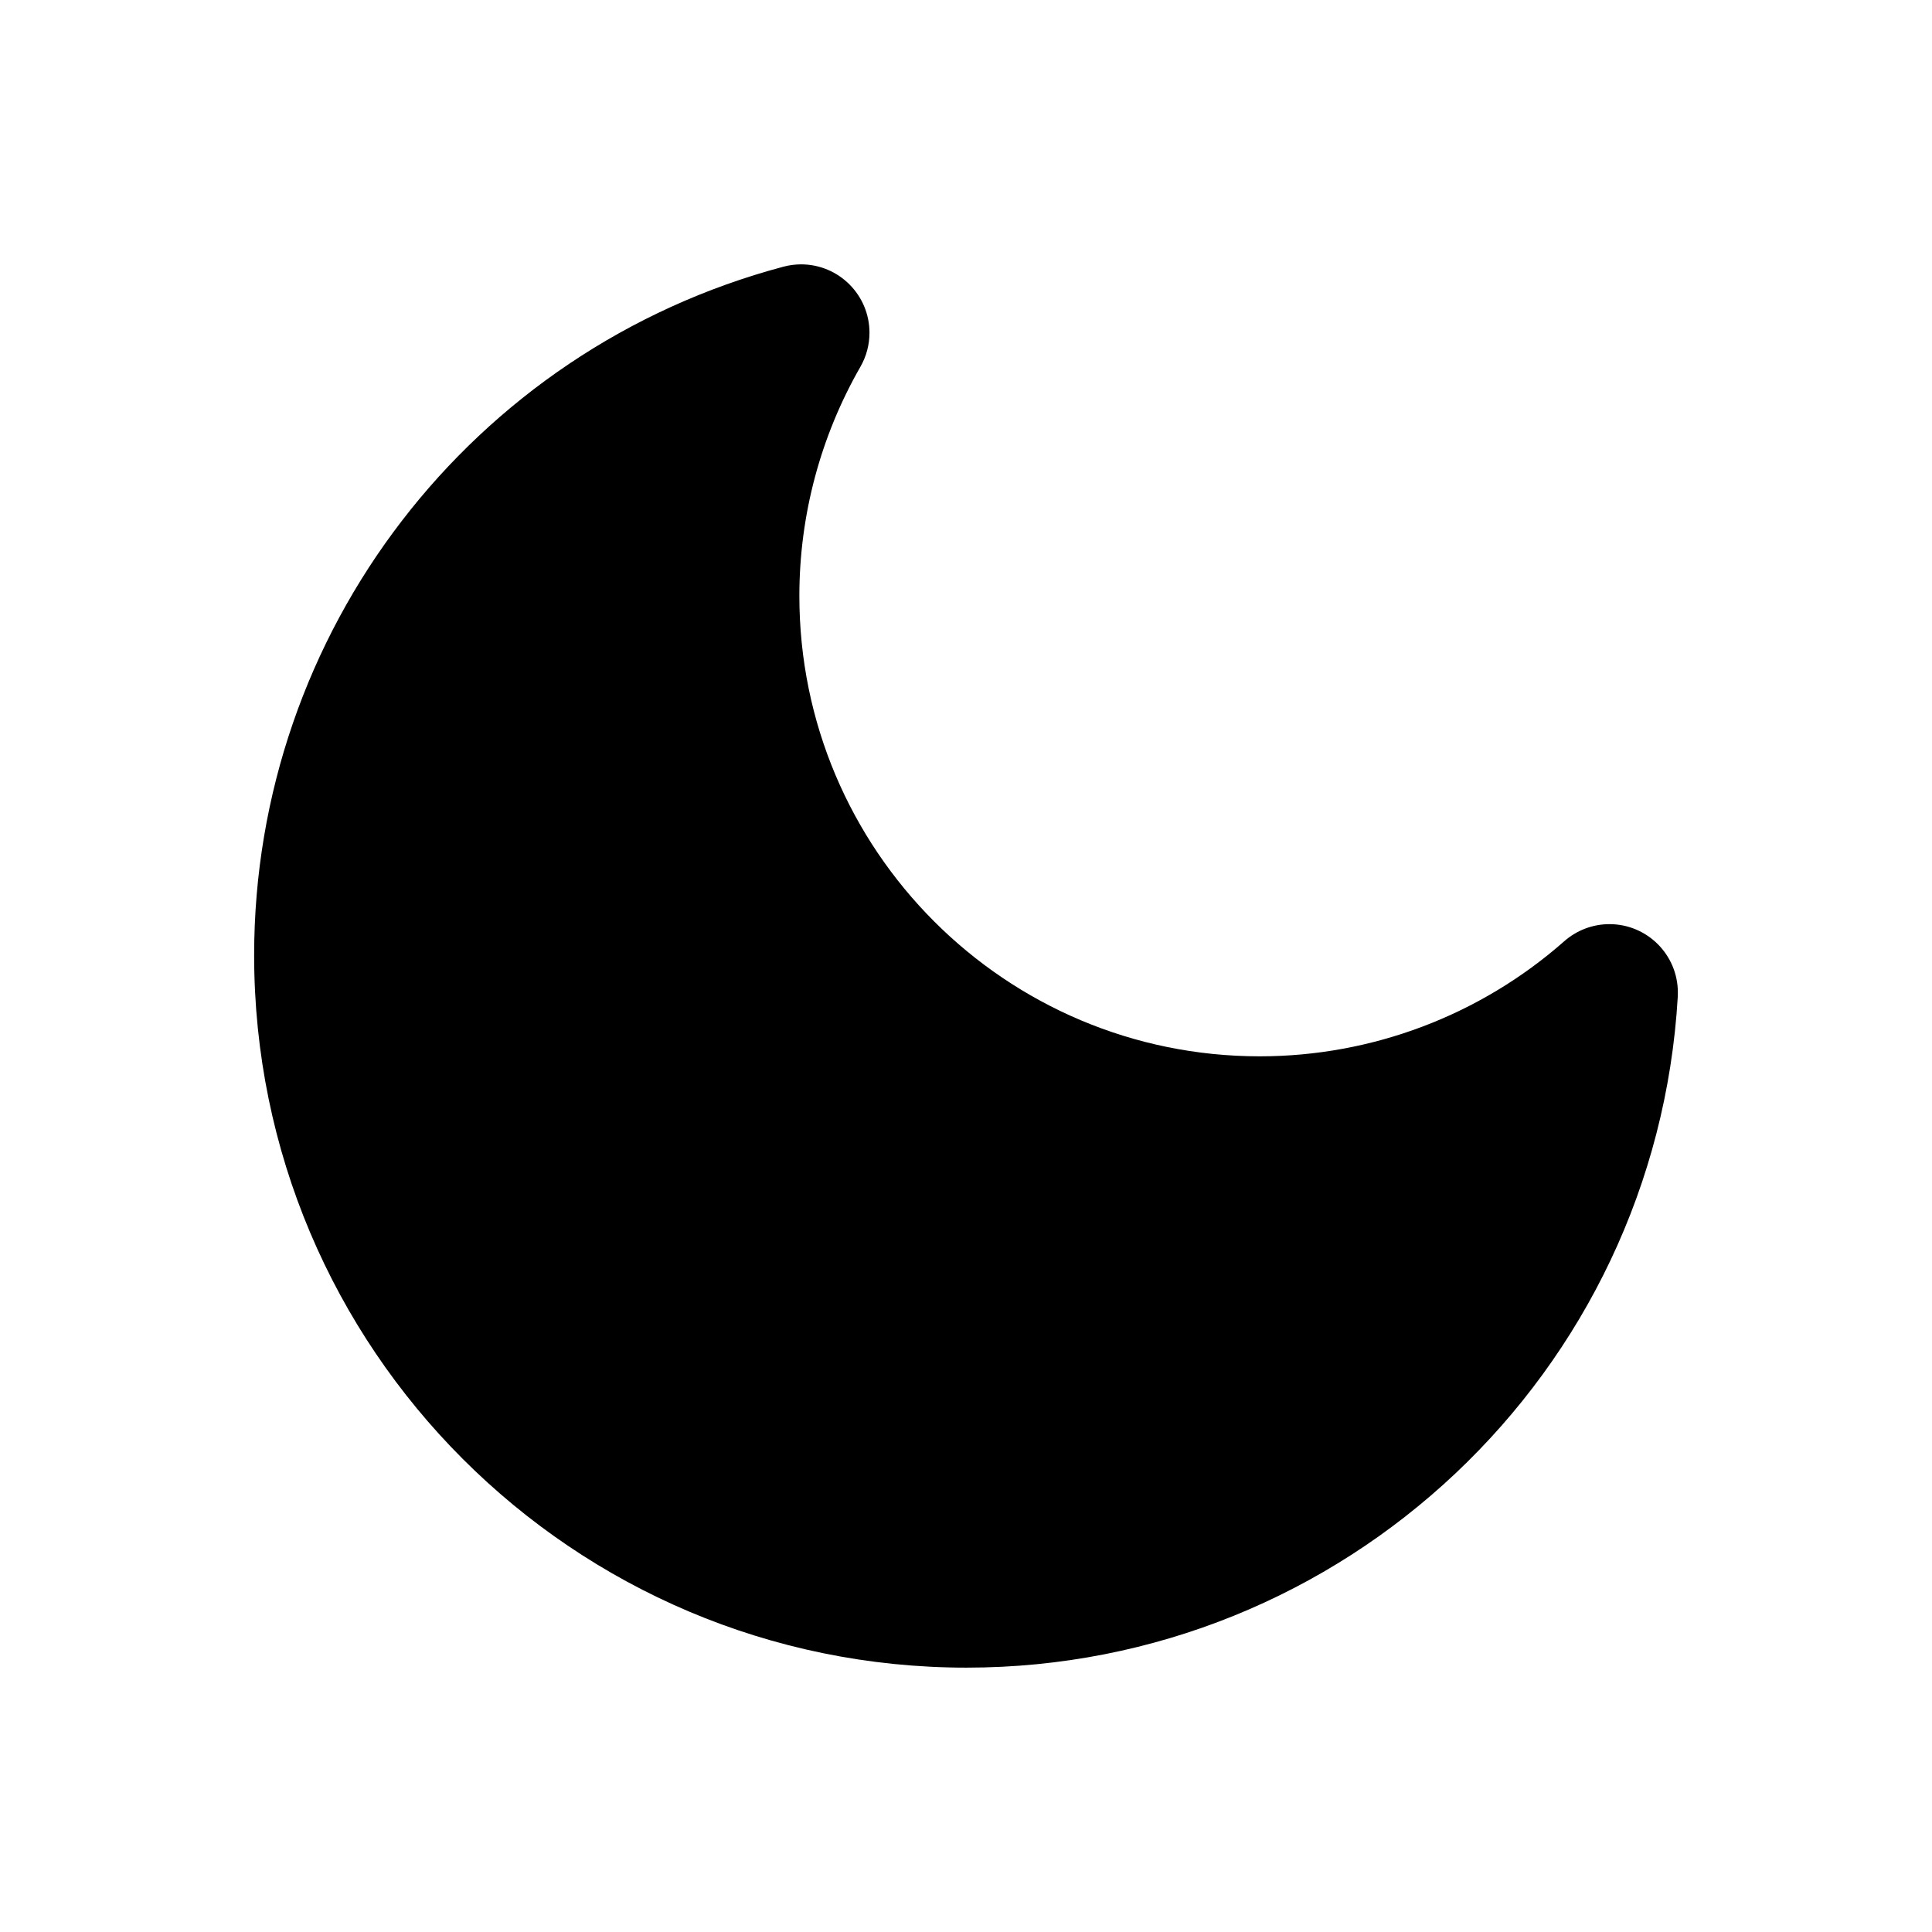
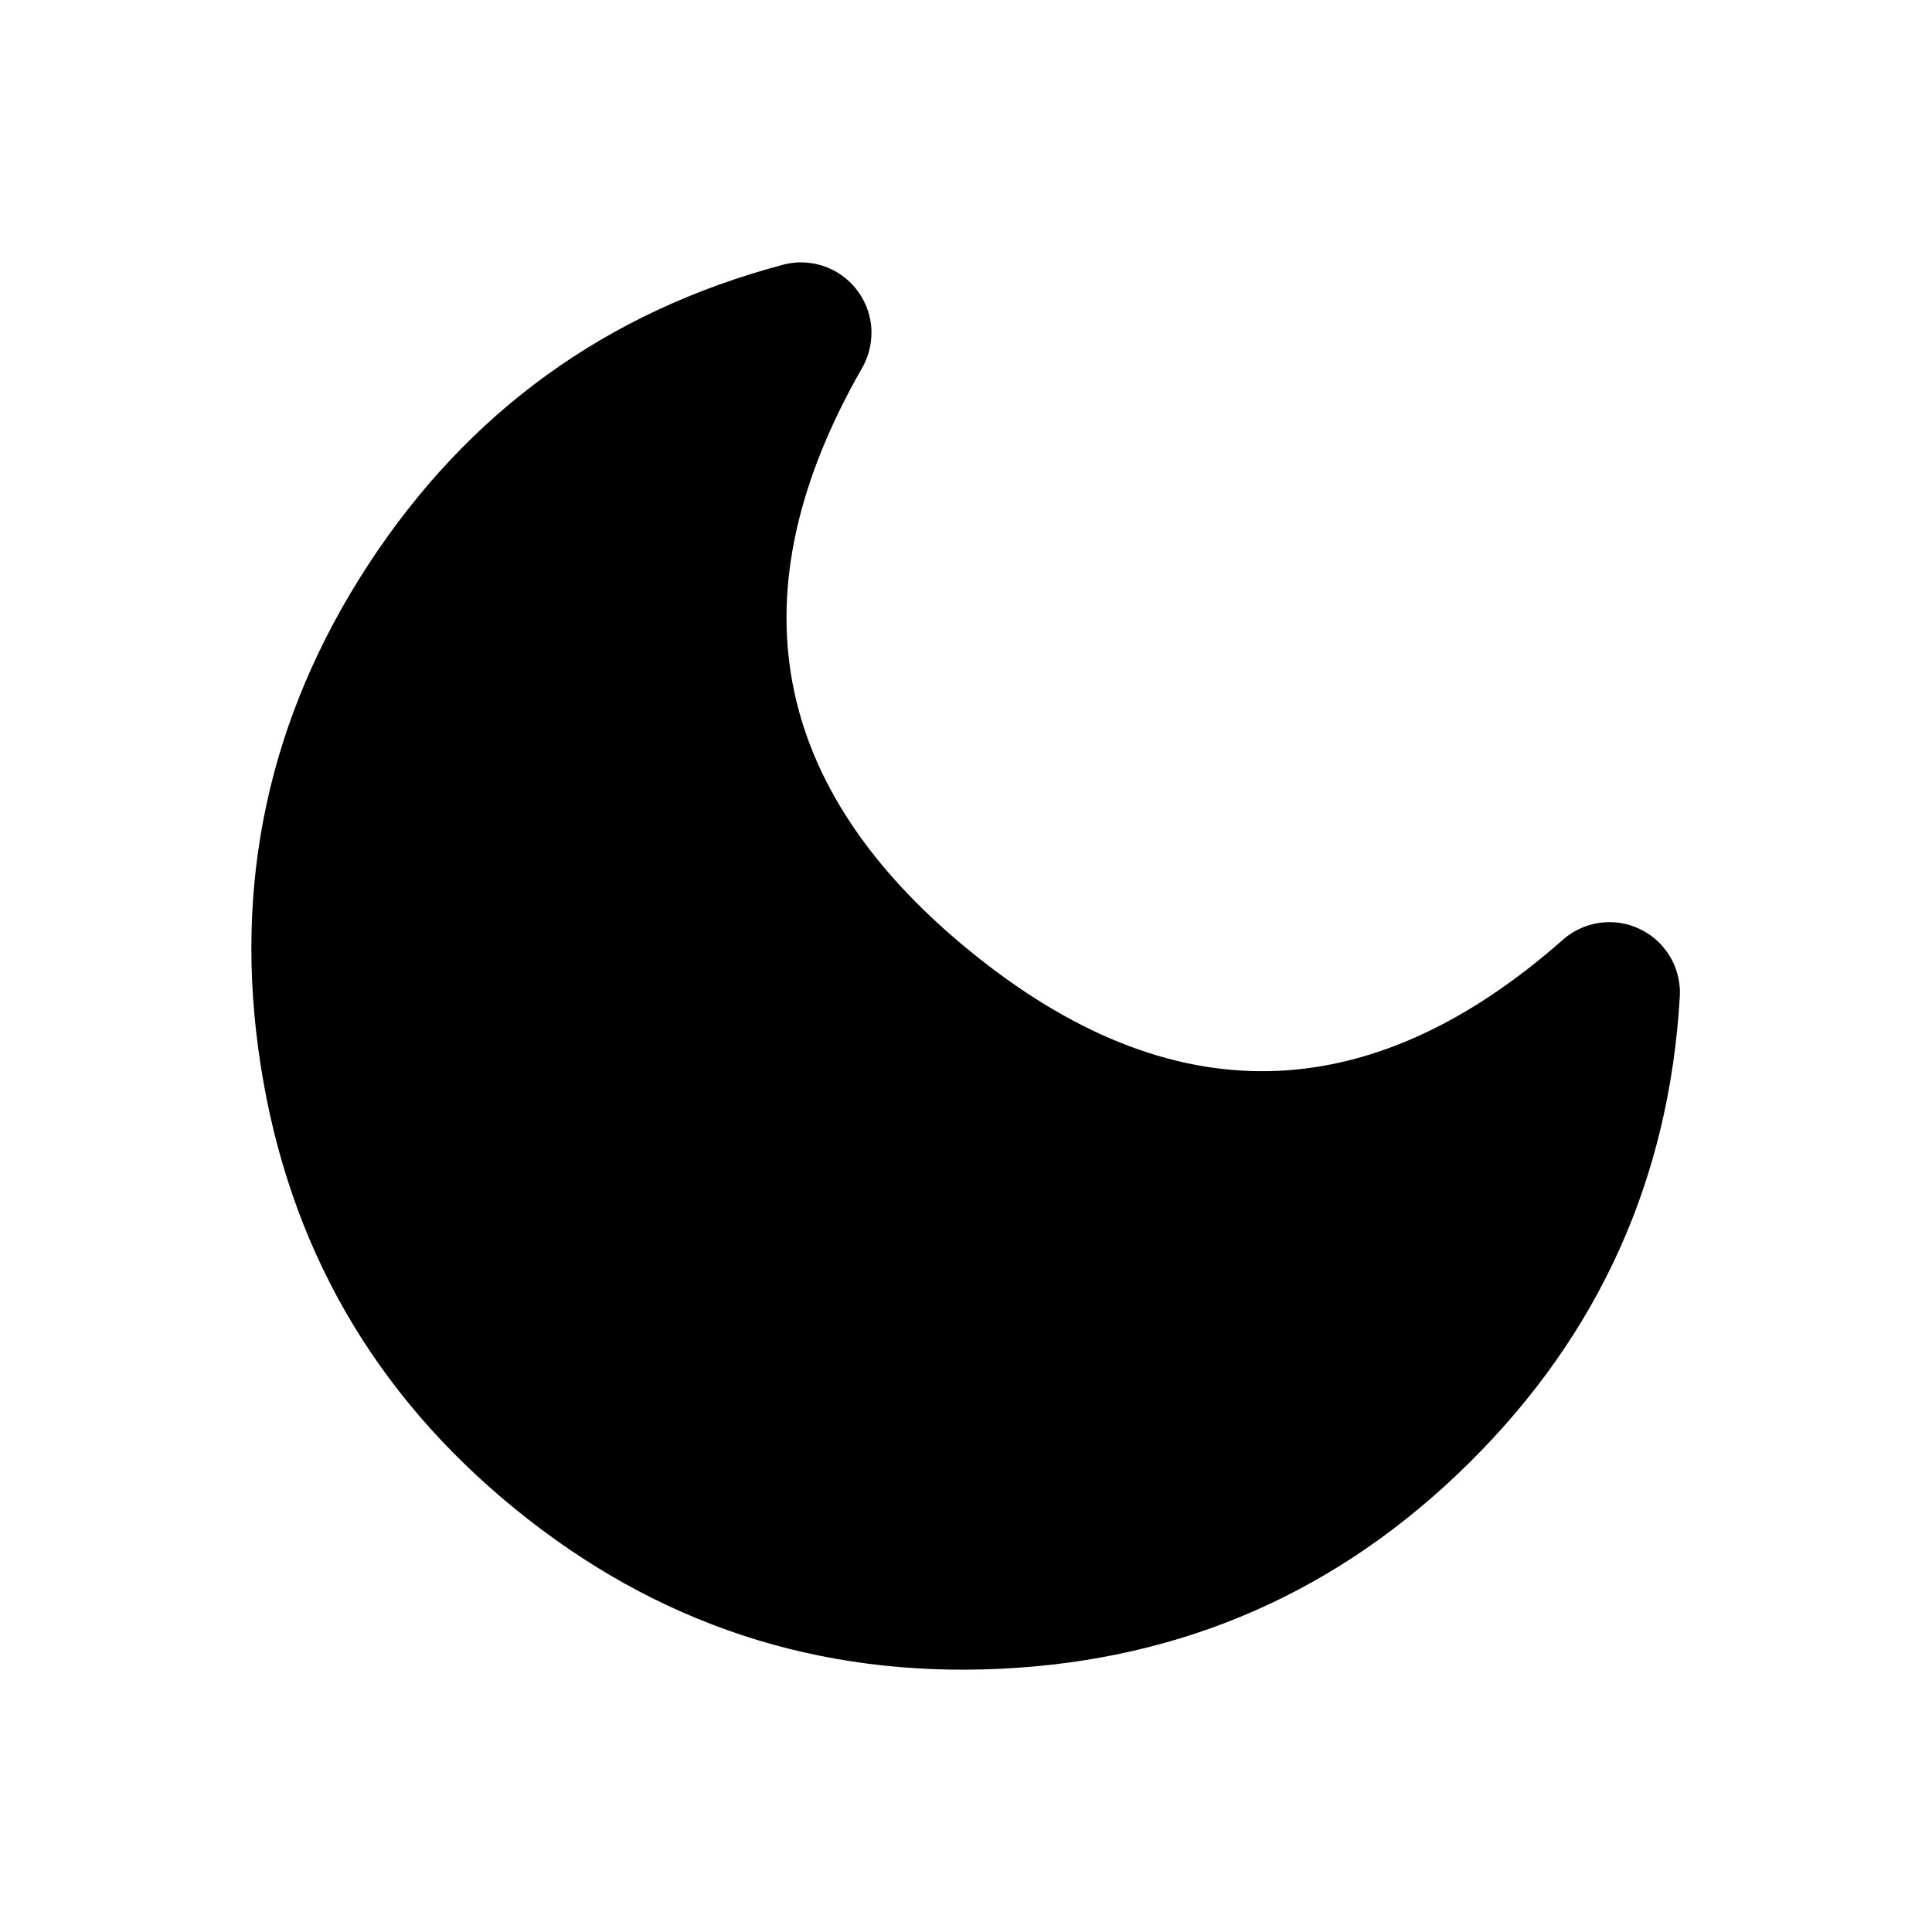
<svg xmlns="http://www.w3.org/2000/svg" viewBox="0 0 24 24" fill="currentColor" stroke="none" fill-rule="evenodd">
  <g data-part="body">
-     <path d="M9.732 3.313 A8.85 8.85 0 0 0 3.157 11.866 A8.85 8.85 0 0 0 12.007 20.716 A8.85 8.85 0 0 0 20.842 12.38 A0.85 0.85 0 0 0 20.843 12.33 A0.85 0.85 0 0 0 19.993 11.48 A0.85 0.85 0 0 0 19.431 11.693 A5.719 5.719 0 0 1 15.649 13.122 A5.719 5.719 0 0 1 9.93 7.402 A5.719 5.719 0 0 1 10.688 4.557 A0.85 0.85 0 0 0 10.801 4.134 A0.85 0.85 0 0 0 9.951 3.284 A0.85 0.85 0 0 0 9.732 3.313 Z" />
+     <path d="M9.726 3.289Q9.746 3.283 9.767 3.279Q9.788 3.274 9.809 3.271Q9.83 3.267 9.851 3.265Q9.873 3.263 9.894 3.261Q9.915 3.26 9.937 3.259Q9.958 3.259 9.979 3.26Q10.001 3.261 10.022 3.262Q10.043 3.264 10.064 3.267Q10.086 3.27 10.107 3.273Q10.128 3.277 10.148 3.282Q10.169 3.287 10.19 3.293Q10.21 3.298 10.23 3.305Q10.251 3.312 10.271 3.32Q10.29 3.328 10.31 3.337Q10.329 3.345 10.348 3.355Q10.367 3.365 10.386 3.375Q10.423 3.397 10.458 3.422Q10.493 3.447 10.526 3.475Q10.558 3.503 10.587 3.534Q10.617 3.566 10.643 3.6Q10.67 3.634 10.692 3.67Q10.715 3.707 10.734 3.745Q10.753 3.784 10.769 3.824Q10.784 3.864 10.795 3.905Q10.806 3.947 10.814 3.989Q10.821 4.032 10.824 4.075Q10.827 4.117 10.825 4.16Q10.824 4.203 10.818 4.246Q10.813 4.289 10.803 4.331Q10.794 4.372 10.78 4.413Q10.766 4.454 10.749 4.493Q10.731 4.532 10.71 4.57Q8.307 8.76 12.049 11.814Q15.791 14.868 19.415 11.674Q19.431 11.66 19.447 11.646Q19.464 11.633 19.481 11.621Q19.499 11.608 19.517 11.596Q19.534 11.585 19.553 11.574Q19.571 11.563 19.59 11.554Q19.609 11.544 19.629 11.535Q19.648 11.526 19.668 11.518Q19.688 11.51 19.708 11.503Q19.728 11.496 19.749 11.49Q19.769 11.484 19.79 11.479Q19.811 11.474 19.832 11.47Q19.853 11.466 19.874 11.463Q19.895 11.461 19.916 11.459Q19.937 11.457 19.959 11.456Q19.98 11.455 20.001 11.455Q20.023 11.455 20.044 11.457Q20.087 11.459 20.129 11.466Q20.172 11.473 20.214 11.483Q20.255 11.494 20.295 11.509Q20.336 11.524 20.374 11.543Q20.413 11.561 20.45 11.584Q20.487 11.606 20.521 11.632Q20.555 11.658 20.587 11.687Q20.618 11.716 20.647 11.748Q20.675 11.781 20.701 11.815Q20.726 11.85 20.748 11.887Q20.77 11.924 20.788 11.963Q20.806 12.002 20.82 12.043Q20.834 12.083 20.844 12.125Q20.854 12.167 20.86 12.21Q20.866 12.252 20.868 12.295Q20.869 12.338 20.867 12.381Q20.669 15.779 18.25 18.173Q15.831 20.567 12.432 20.73Q9.032 20.893 6.395 18.741Q3.758 16.59 3.237 13.226Q2.715 9.863 4.576 7.013Q6.437 4.164 9.726 3.289Z" />
  </g>
</svg>
